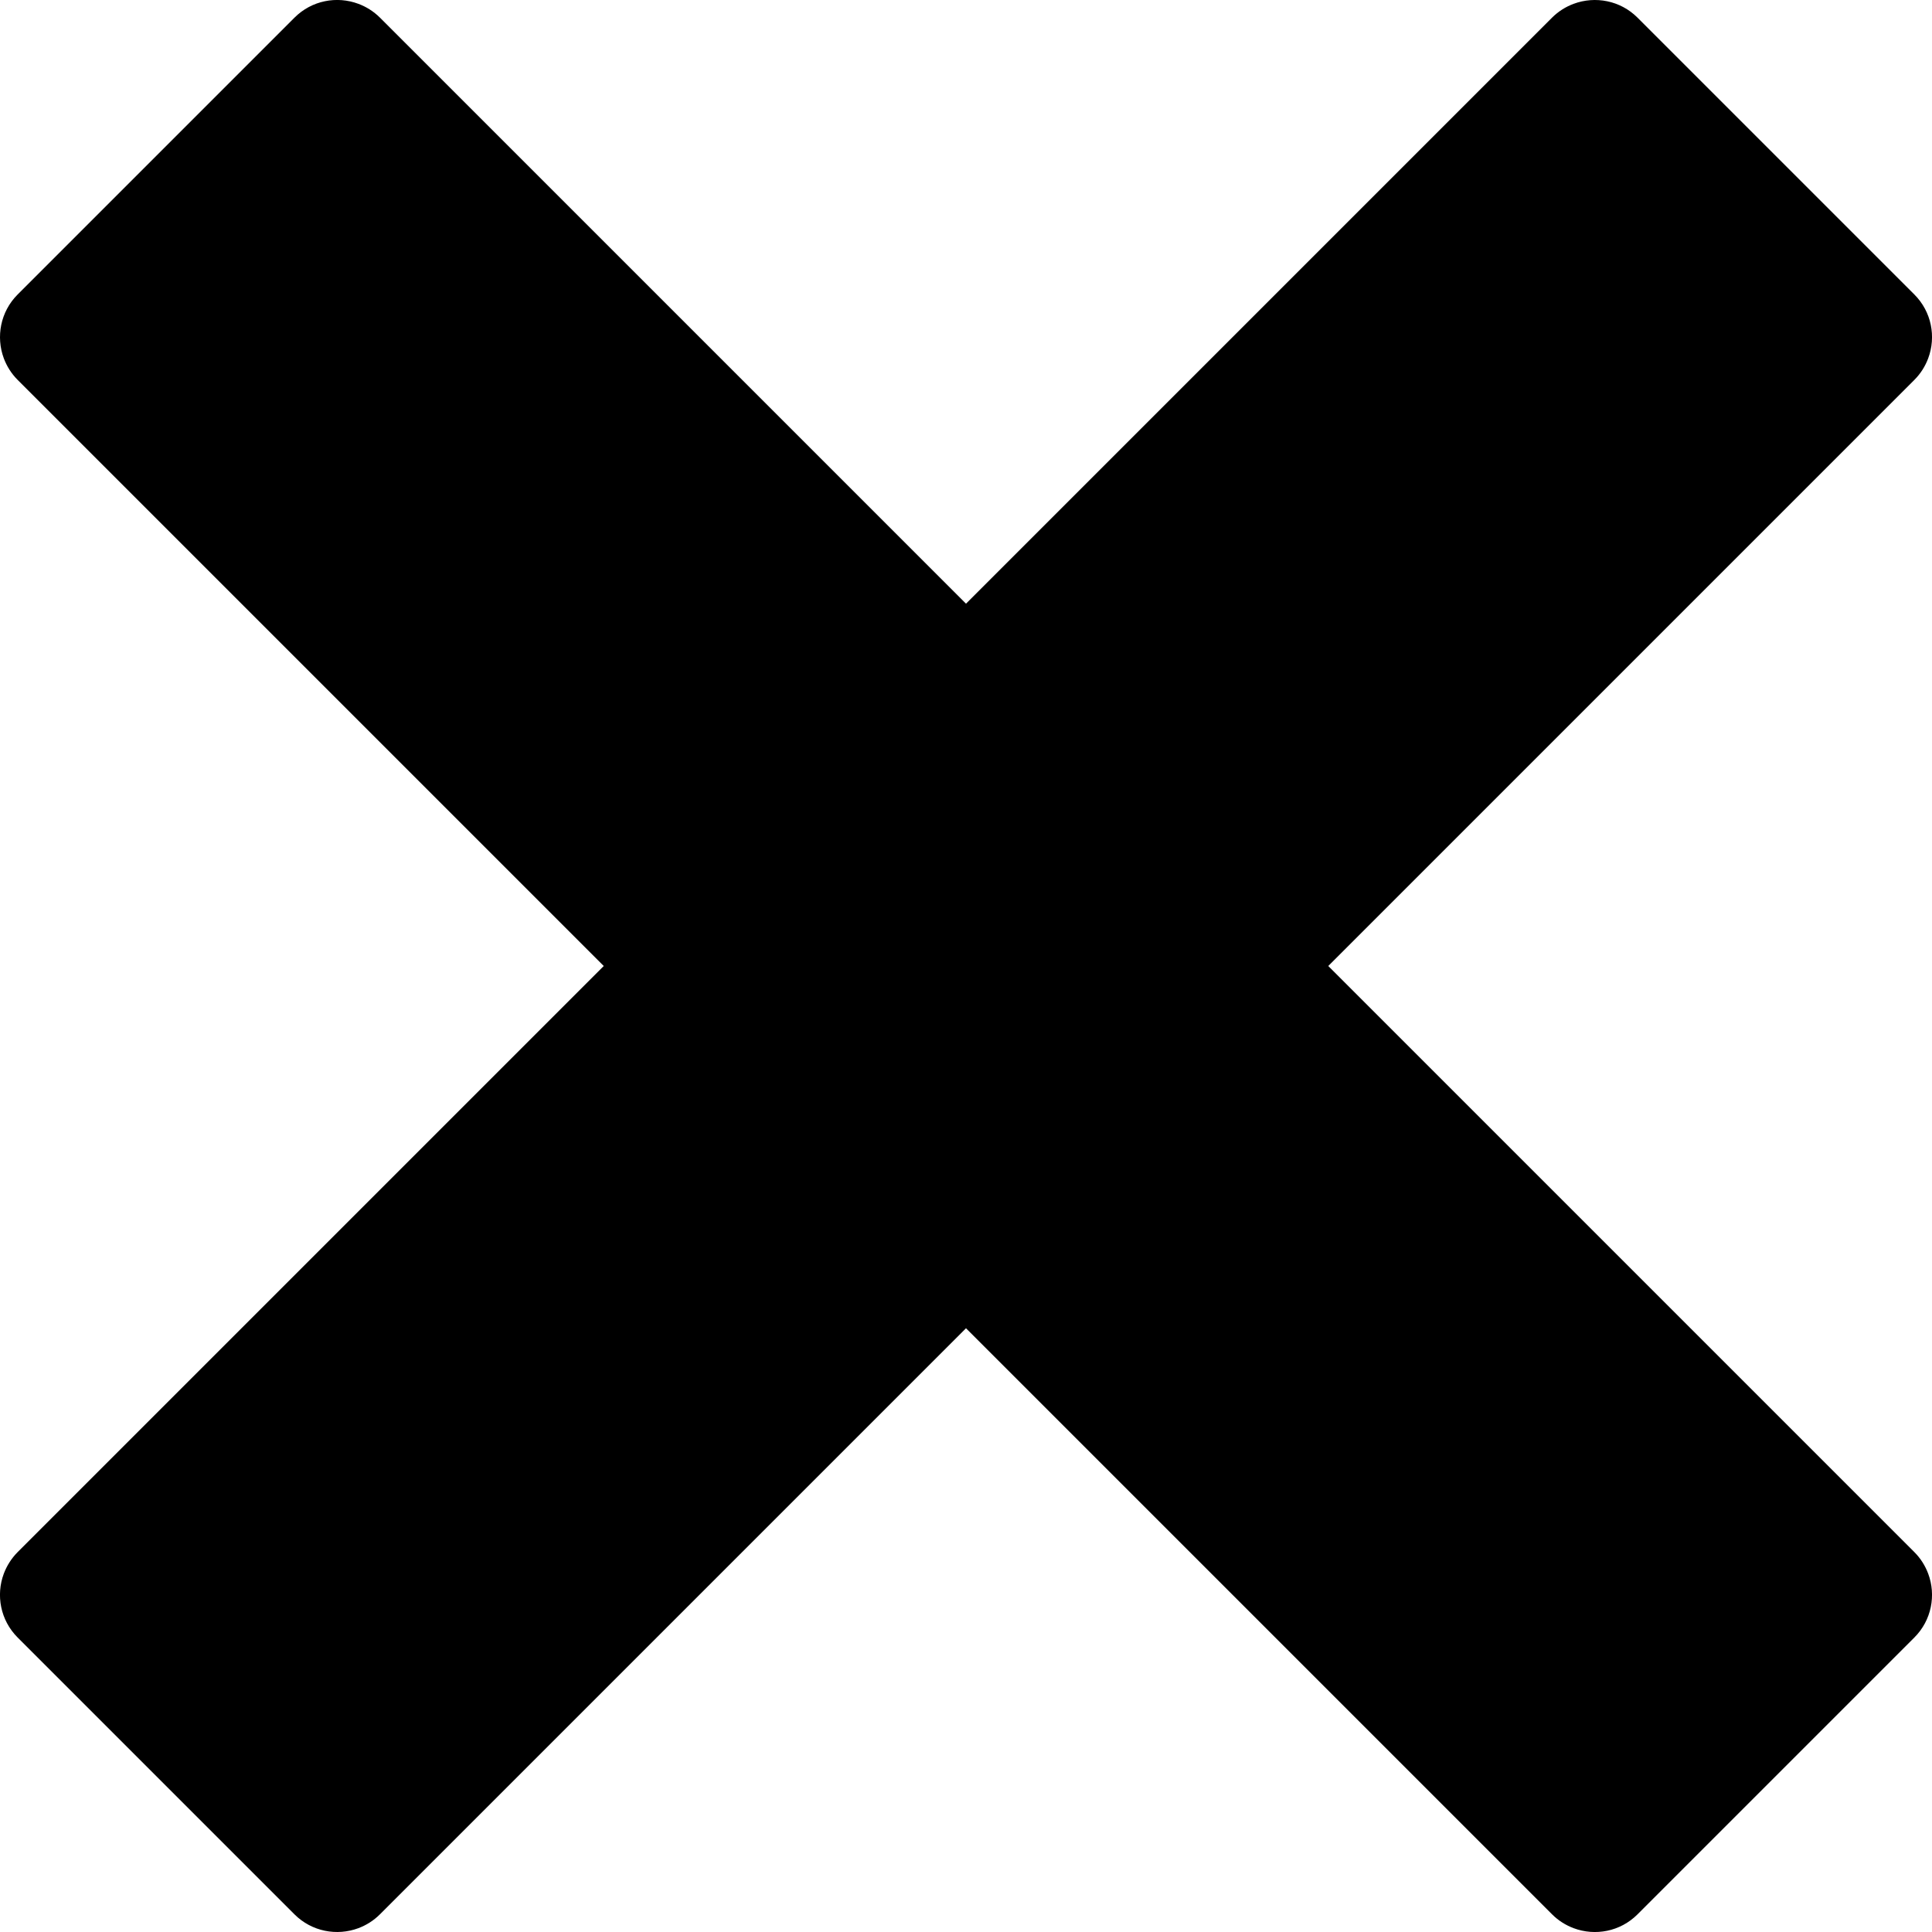
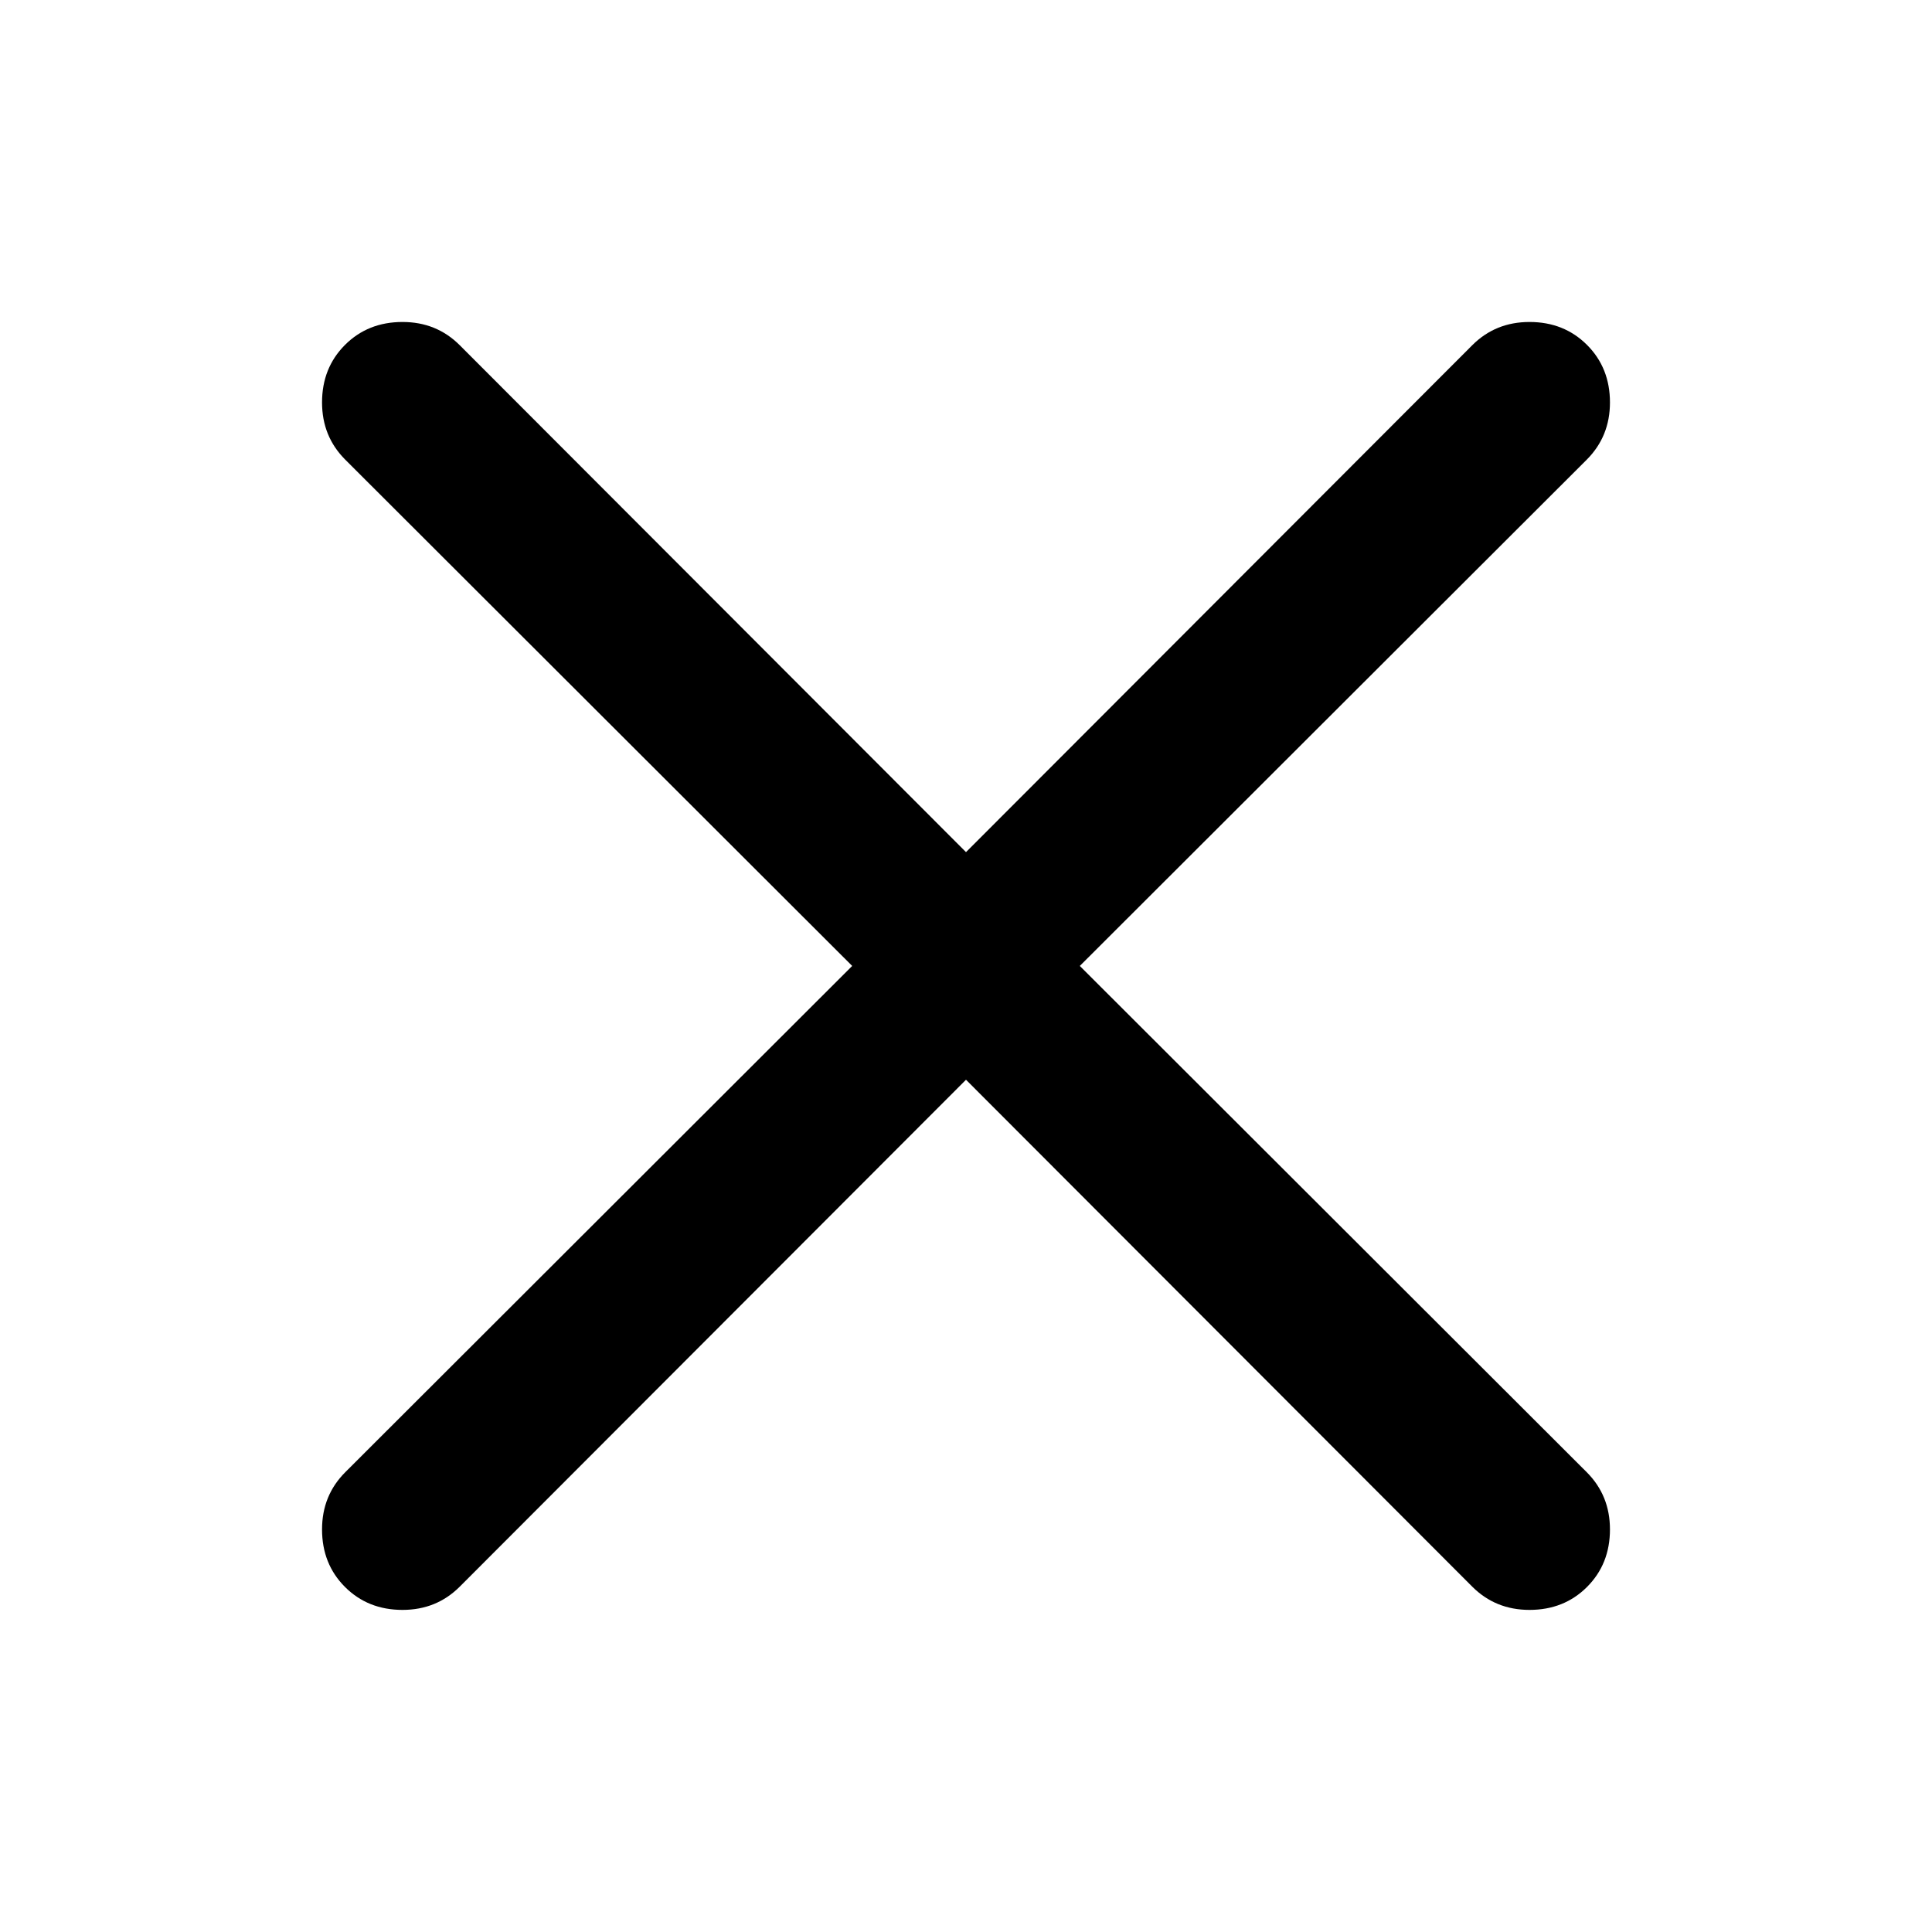
<svg xmlns="http://www.w3.org/2000/svg" version="1.1" width="32" height="32" viewBox="0 0 32 32">
-   <path d="M31.708 25.708c-0-0-0-0-0-0l-9.708-9.708 9.708-9.708c0-0 0-0 0-0 0.105-0.105 0.18-0.227 0.229-0.357 0.133-0.356 0.057-0.771-0.229-1.057l-4.586-4.586c-0.286-0.286-0.702-0.361-1.057-0.229-0.13 0.048-0.252 0.124-0.357 0.228 0 0-0 0-0 0l-9.708 9.708-9.708-9.708c-0-0-0-0-0-0-0.105-0.104-0.227-0.18-0.357-0.228-0.356-0.133-0.771-0.057-1.057 0.229l-4.586 4.586c-0.286 0.286-0.361 0.702-0.229 1.057 0.049 0.13 0.124 0.252 0.229 0.357 0 0 0 0 0 0l9.708 9.708-9.708 9.708c-0 0-0 0-0 0-0.104 0.105-0.18 0.227-0.229 0.357-0.133 0.355-0.057 0.771 0.229 1.057l4.586 4.586c0.286 0.286 0.702 0.361 1.057 0.229 0.13-0.049 0.252-0.124 0.357-0.229 0-0 0-0 0-0l9.708-9.708 9.708 9.708c0 0 0 0 0 0 0.105 0.105 0.227 0.18 0.357 0.229 0.356 0.133 0.771 0.057 1.057-0.229l4.586-4.586c0.286-0.286 0.362-0.702 0.229-1.057-0.049-0.13-0.124-0.252-0.229-0.357z" />
+   <path d="M25.333 5.333q0.573 0 0.953 0.38t0.38 0.953q0 0.563-0.385 0.948l-8.396 8.385 8.396 8.385q0.385 0.385 0.385 0.948 0 0.573-0.38 0.953t-0.953 0.38q-0.563 0-0.948-0.385l-8.385-8.396-8.385 8.396q-0.385 0.385-0.948 0.385-0.573 0-0.953-0.38t-0.38-0.953q0-0.563 0.385-0.948l8.396-8.385-8.396-8.385q-0.385-0.385-0.385-0.948 0-0.573 0.38-0.953t0.953-0.38q0.563 0 0.948 0.385l8.385 8.396 8.385-8.396q0.385-0.385 0.948-0.385z" />
</svg>
